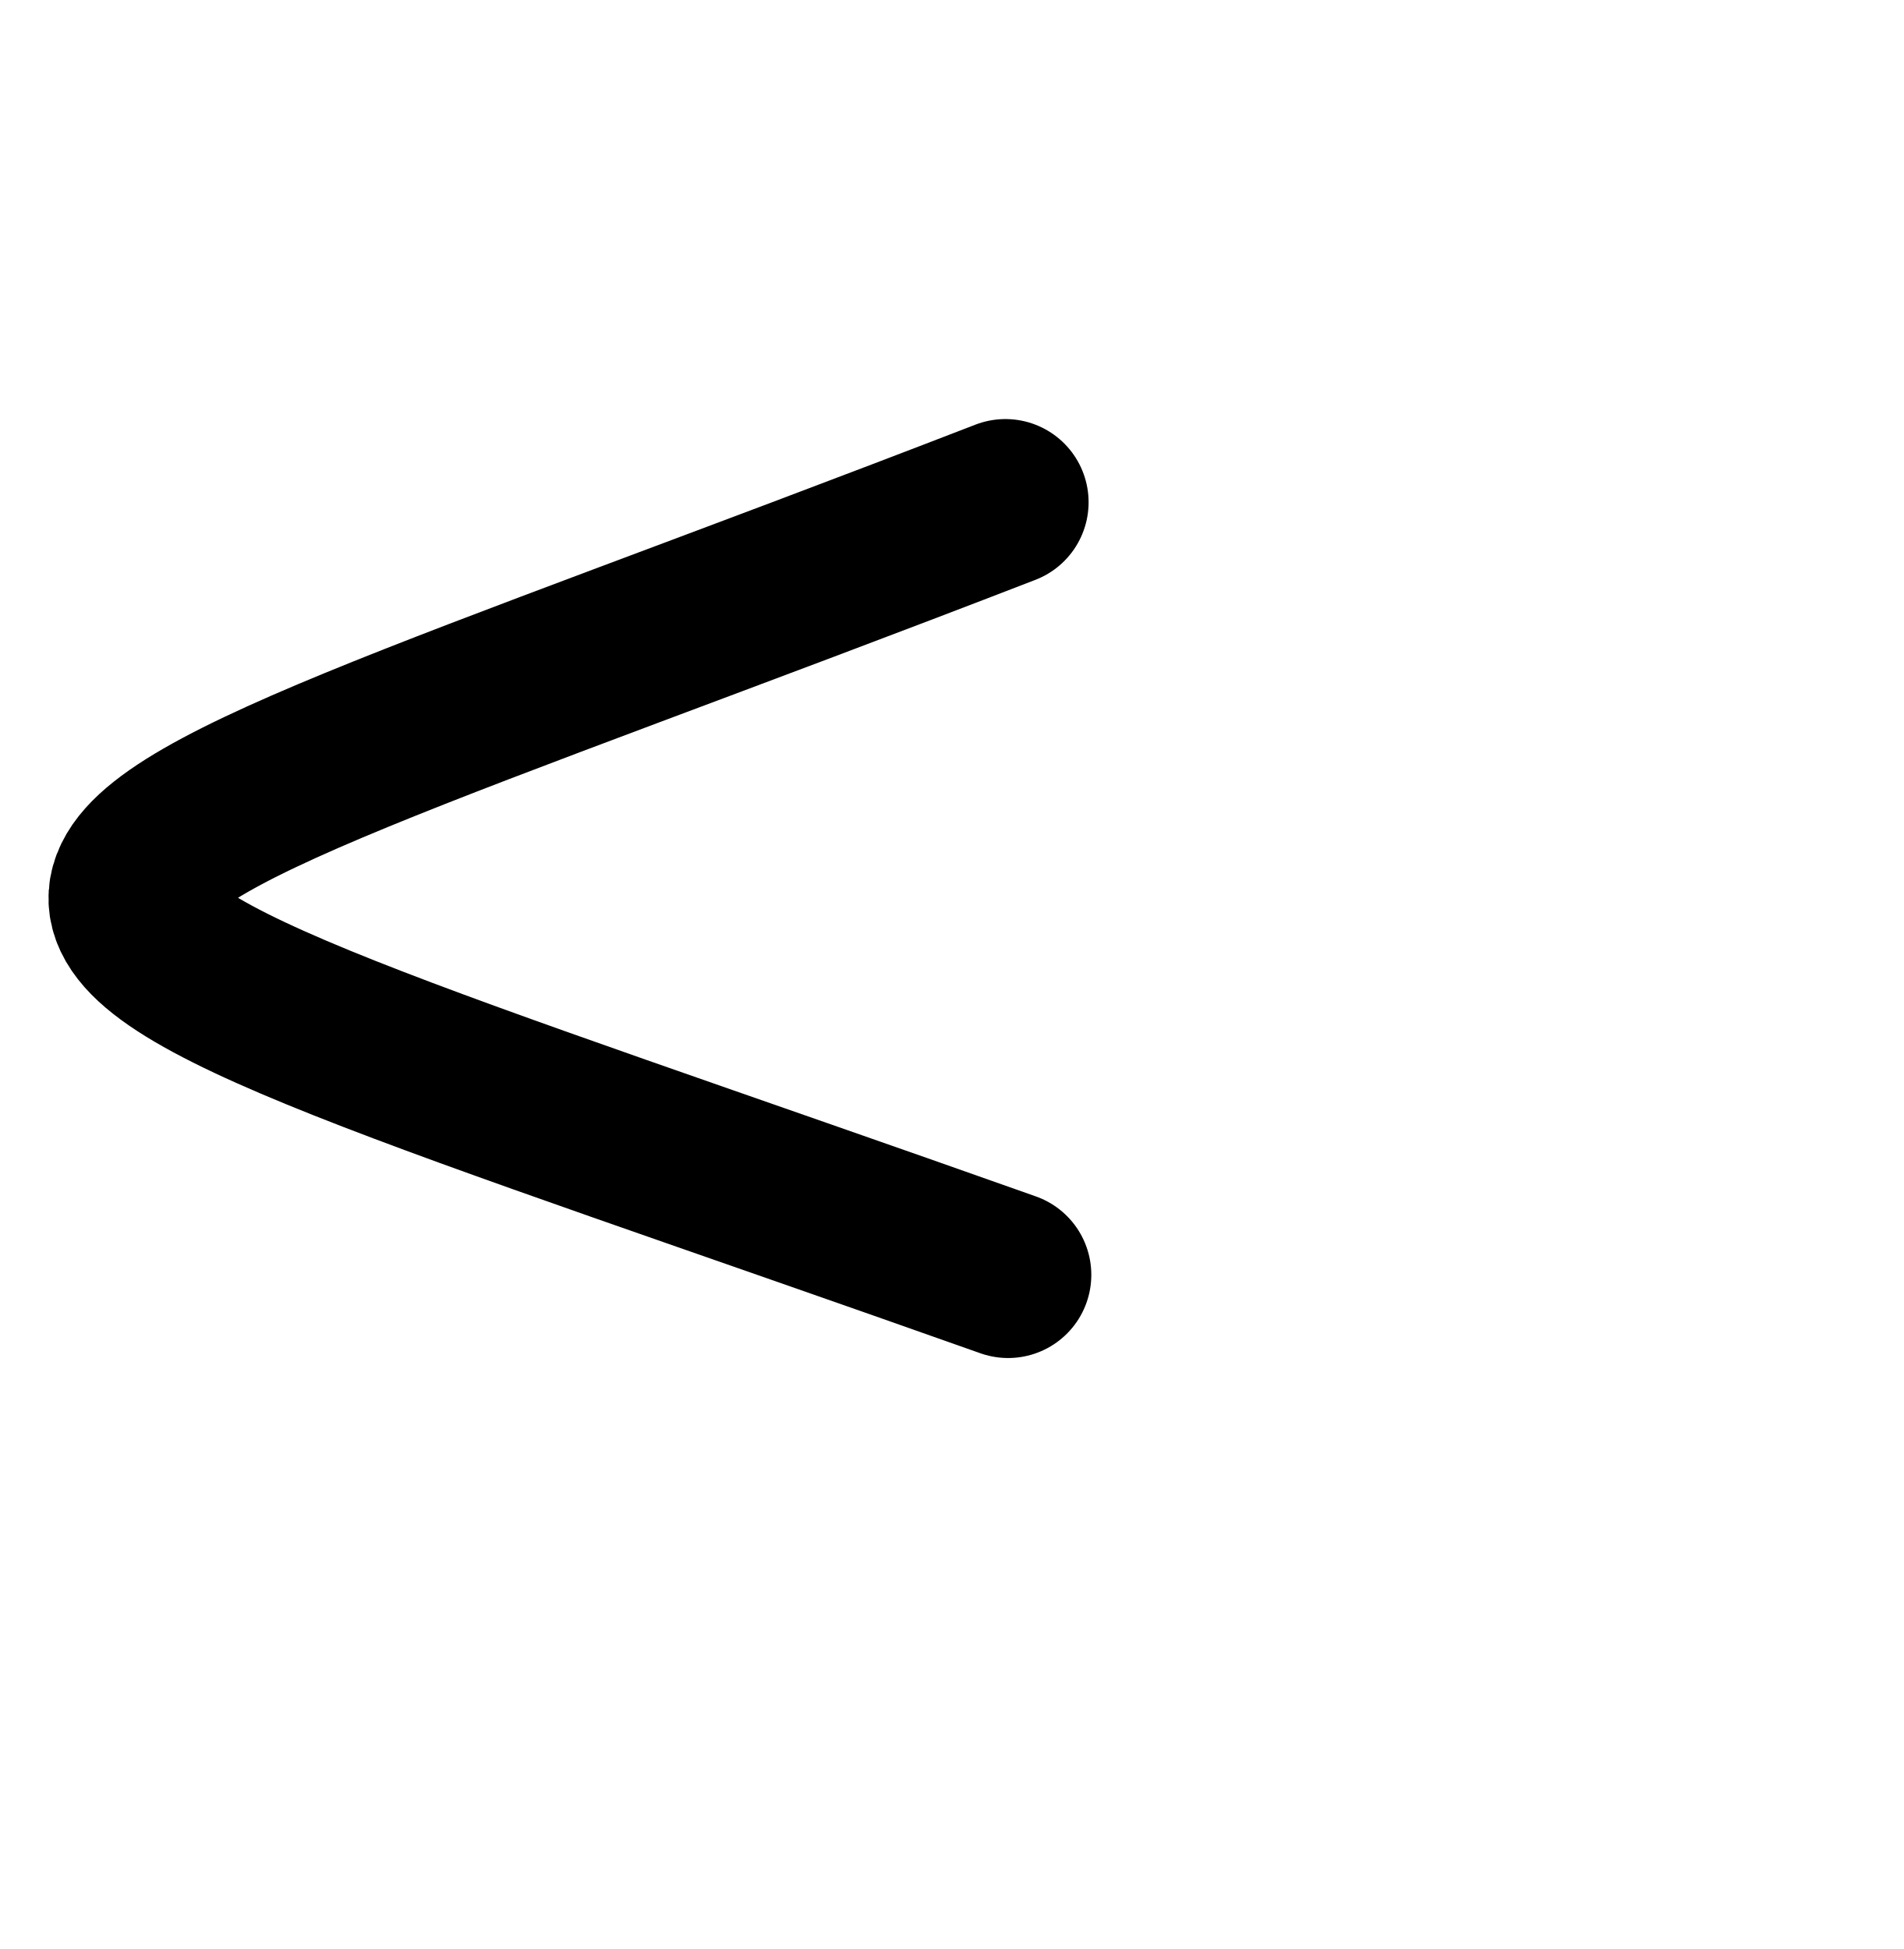
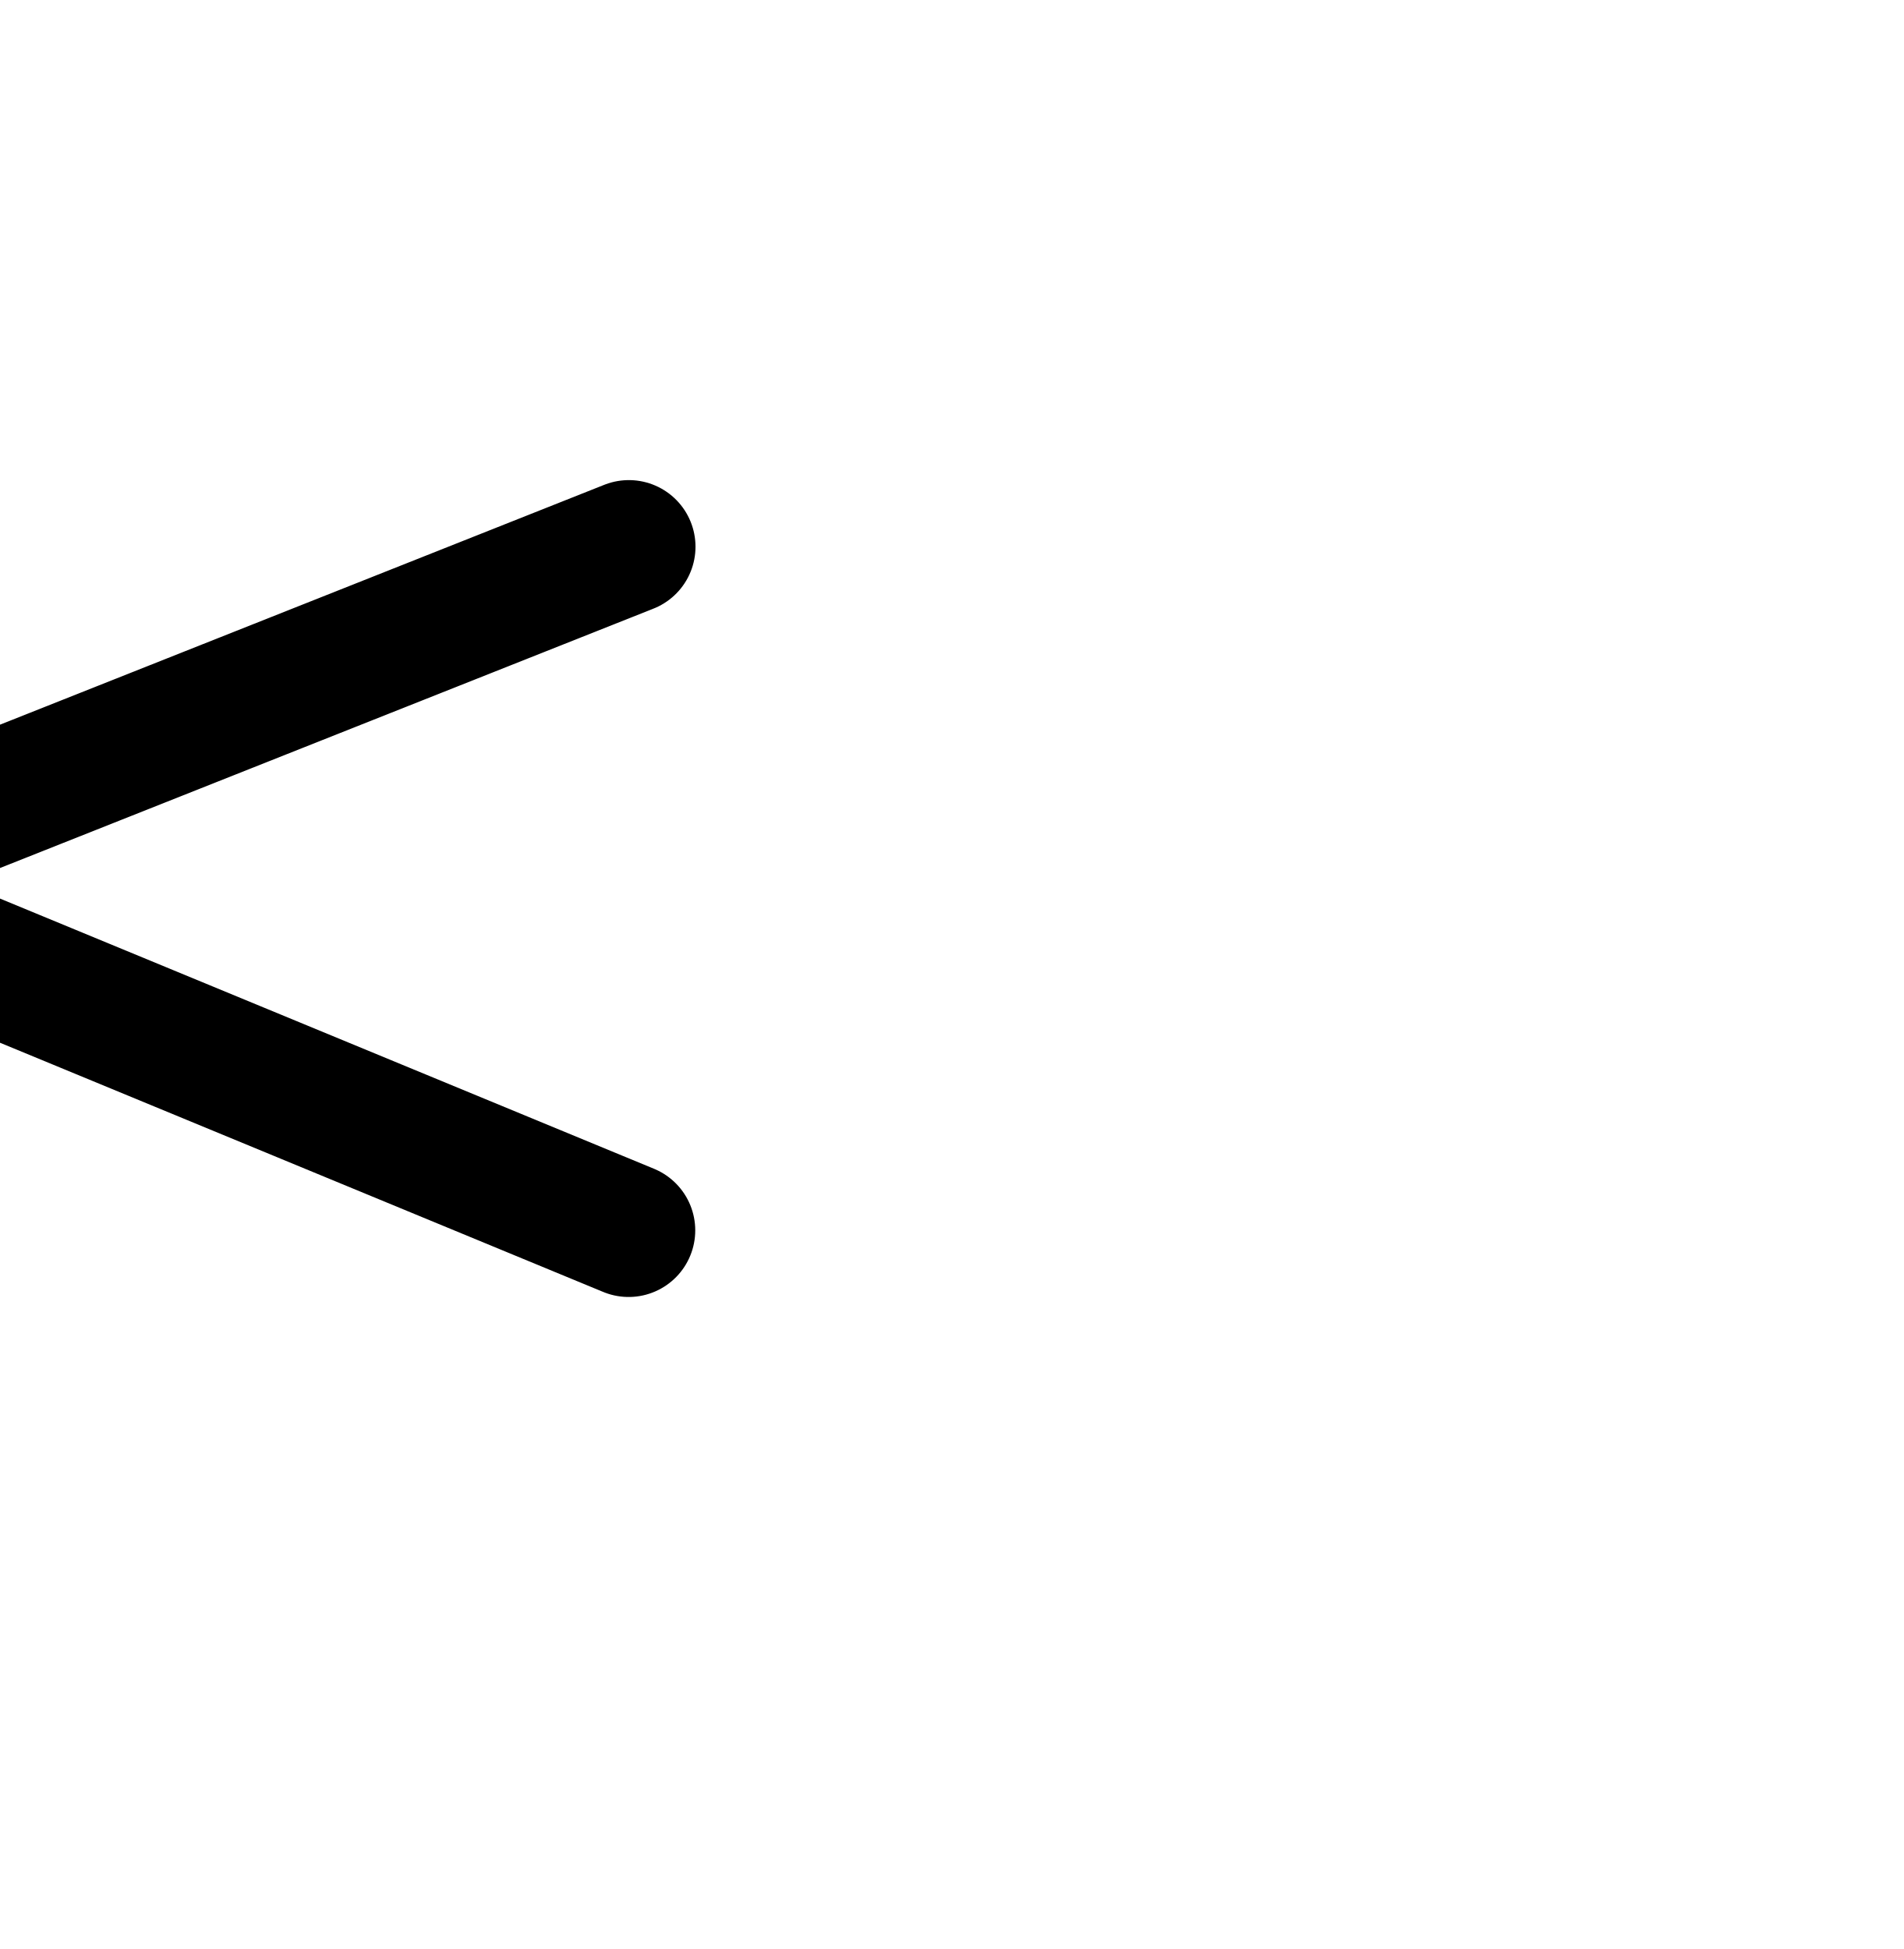
<svg xmlns="http://www.w3.org/2000/svg" width="2000" height="2048" id="svg2992" version="1.1">
  <defs id="defs5498" />
  <g id="layer1" transform="translate(0,1048)">
-     <path style="fill:none;fill-rule:evenodd;stroke:#000000;stroke-width:174.832;stroke-linecap:round;stroke-linejoin:round;stroke-miterlimit:4;stroke-dasharray:none;stroke-opacity:1" d="M 1056.347,-520.234 C -144,-56 -192,-152 1059.198,291.588" id="path4416" />
+     <path style="fill:none;fill-rule:evenodd;stroke:#000000;stroke-width:140;stroke-linecap:round;stroke-linejoin:round;stroke-miterlimit:4;stroke-dasharray:none;stroke-opacity:1" d="M 660.741,-473.509 -226.067,-121.449 660.477,244.862" id="path4416" />
+     <path style="color:#000000;font-style:normal;font-variant:normal;font-weight:normal;font-stretch:normal;font-size:medium;line-height:normal;font-family:sans-serif;text-indent:0;text-align:start;text-decoration:none;text-decoration-line:none;text-decoration-style:solid;text-decoration-color:#000000;letter-spacing:normal;word-spacing:normal;text-transform:none;direction:ltr;block-progression:tb;writing-mode:lr-tb;baseline-shift:baseline;text-anchor:start;white-space:normal;clip-rule:nonzero;display:inline;overflow:visible;visibility:visible;opacity:1;isolation:auto;mix-blend-mode:normal;color-interpolation:sRGB;color-interpolation-filters:linearRGB;solid-color:#000000;solid-opacity:1;fill:#000000;fill-opacity:1;fill-rule:evenodd;stroke:none;stroke-width:140;stroke-linecap:round;stroke-linejoin:round;stroke-miterlimit:4;stroke-dasharray:none;stroke-dashoffset:0;stroke-opacity:1;color-rendering:auto;image-rendering:auto;shape-rendering:auto;text-rendering:auto;enable-background:accumulate" d="m 900.109,1136.135 a 70.007,70.007 0 0 0 -25.197,5.295 l -886.809,352.06 a 70.007,70.007 0 0 0 -0.902,129.756 L 873.746,1989.557 A 70.007,70.007 0 1 0 927.209,1860.168 L 200.377,1559.848 926.57,1271.551 a 70.007,70.007 0 0 0 -26.461,-135.416 z" id="path4416-0" />
  </g>
</svg>
